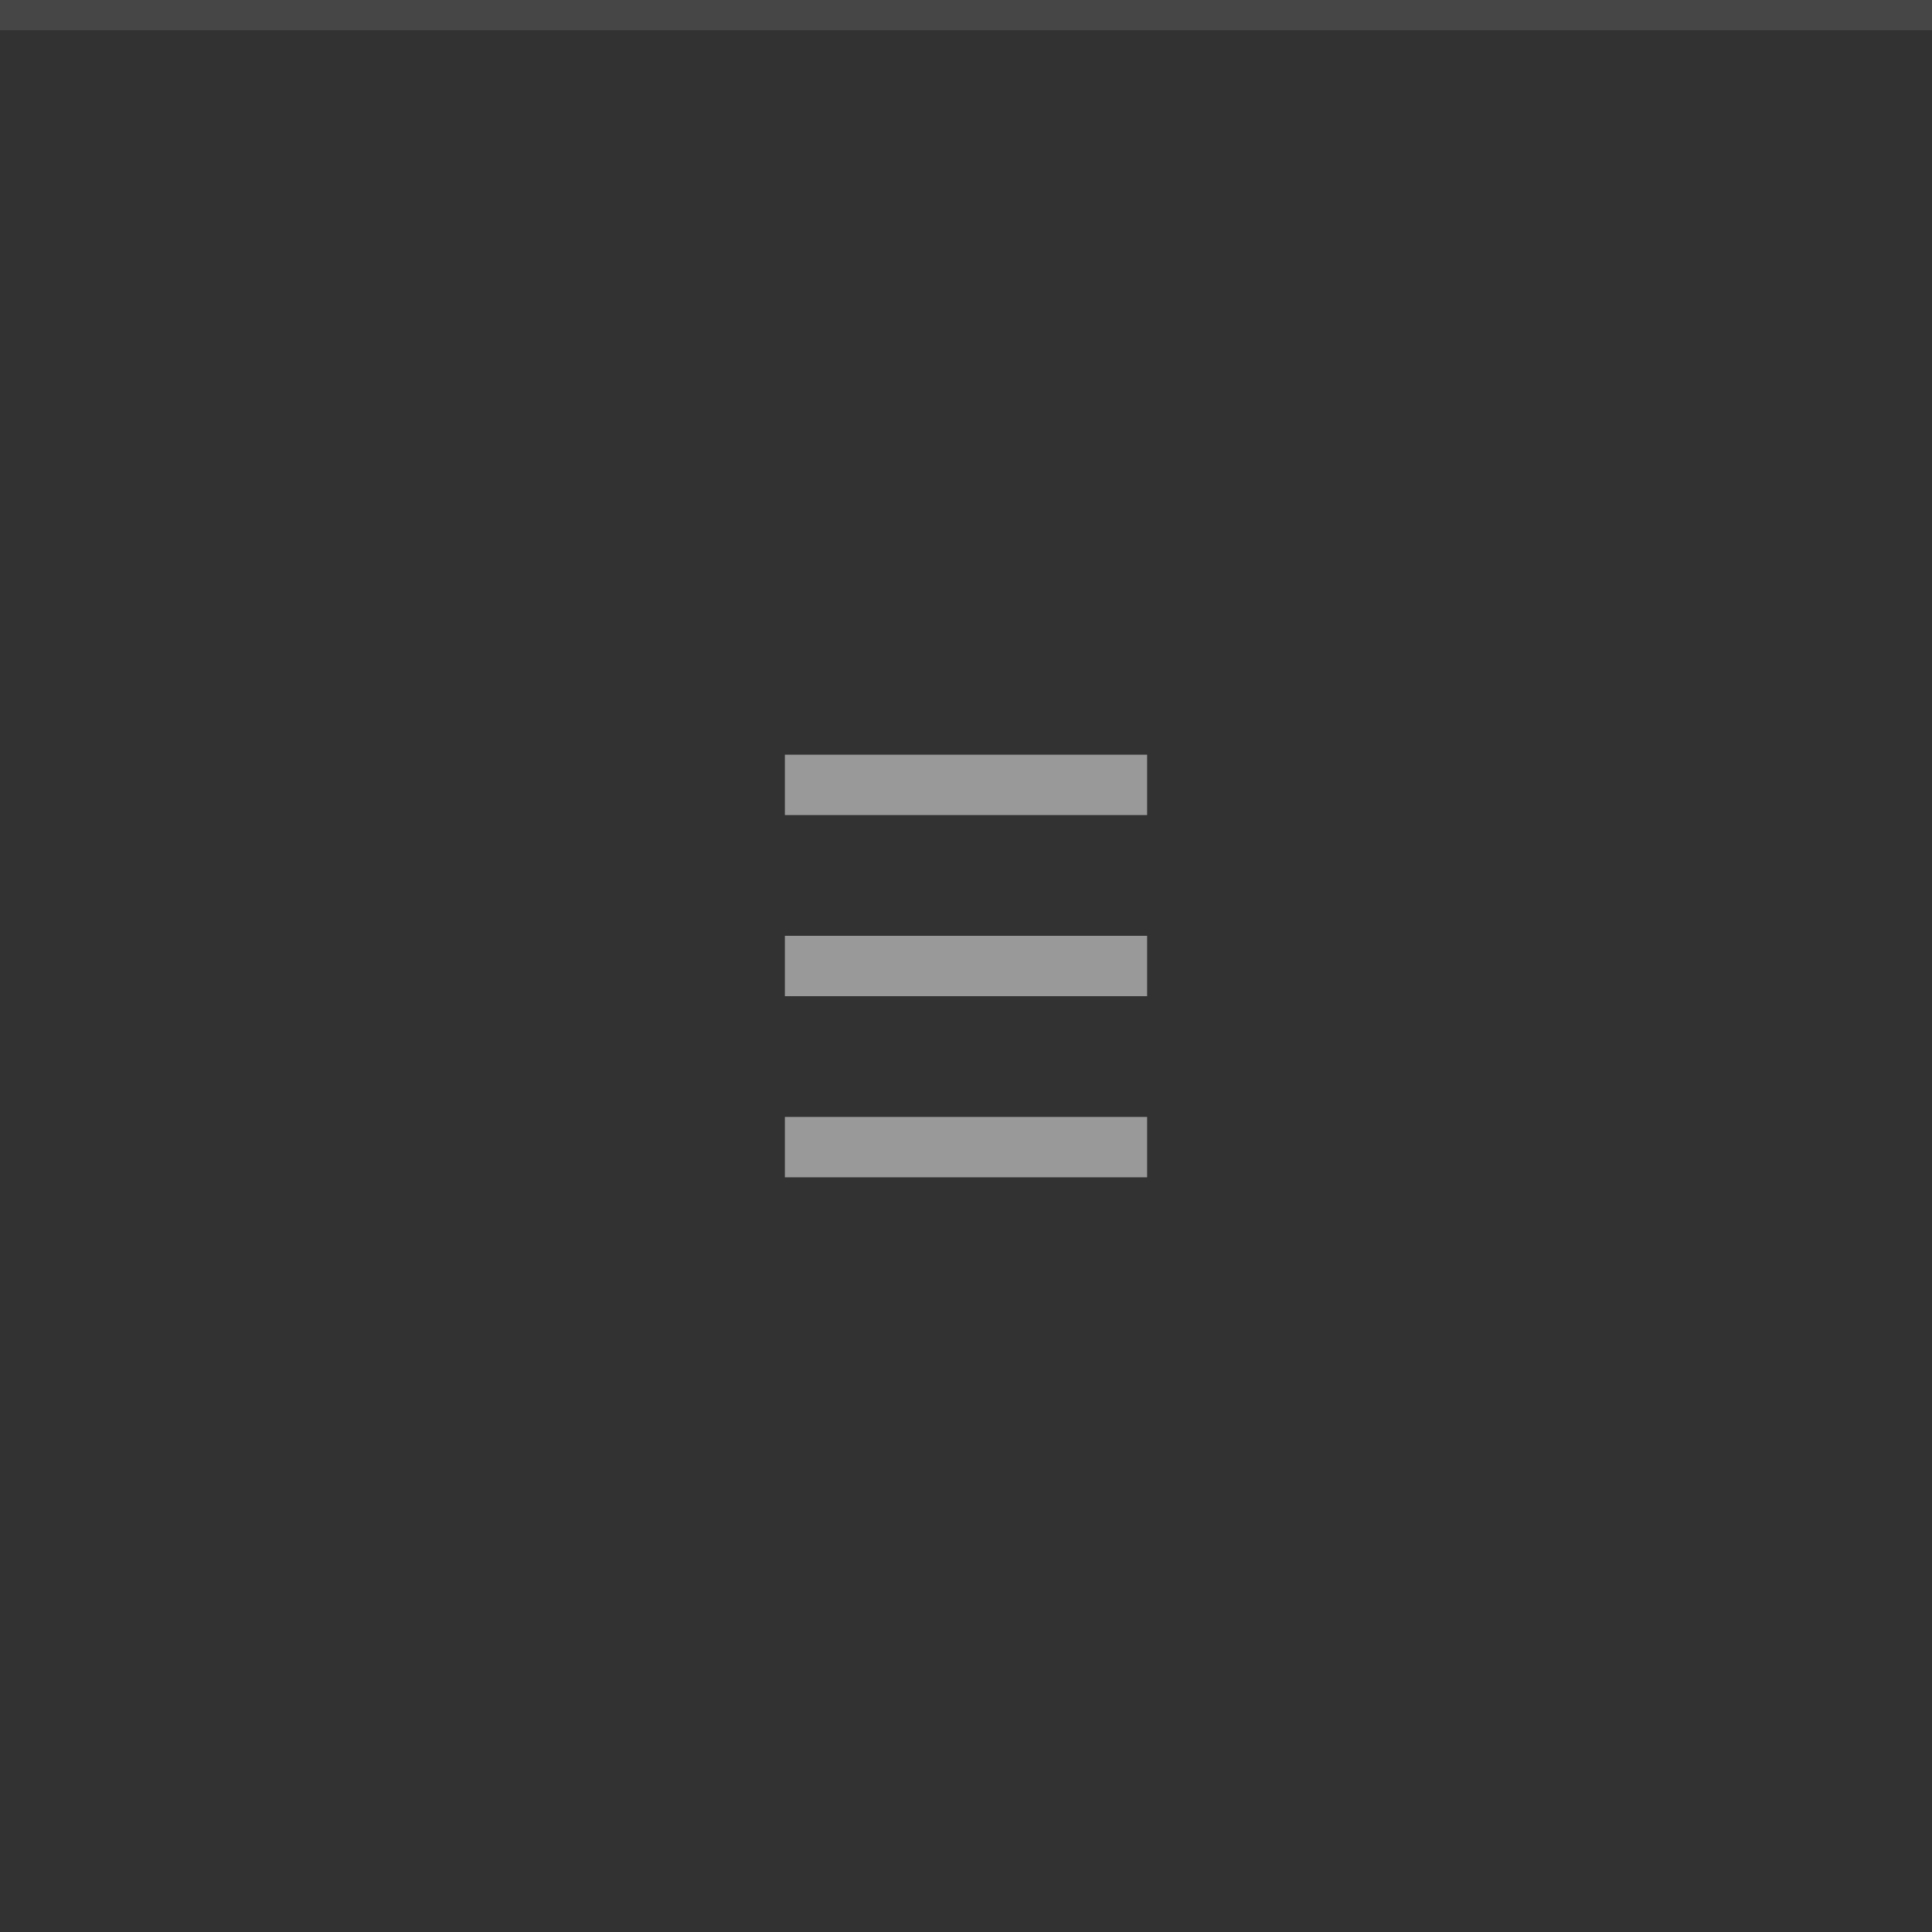
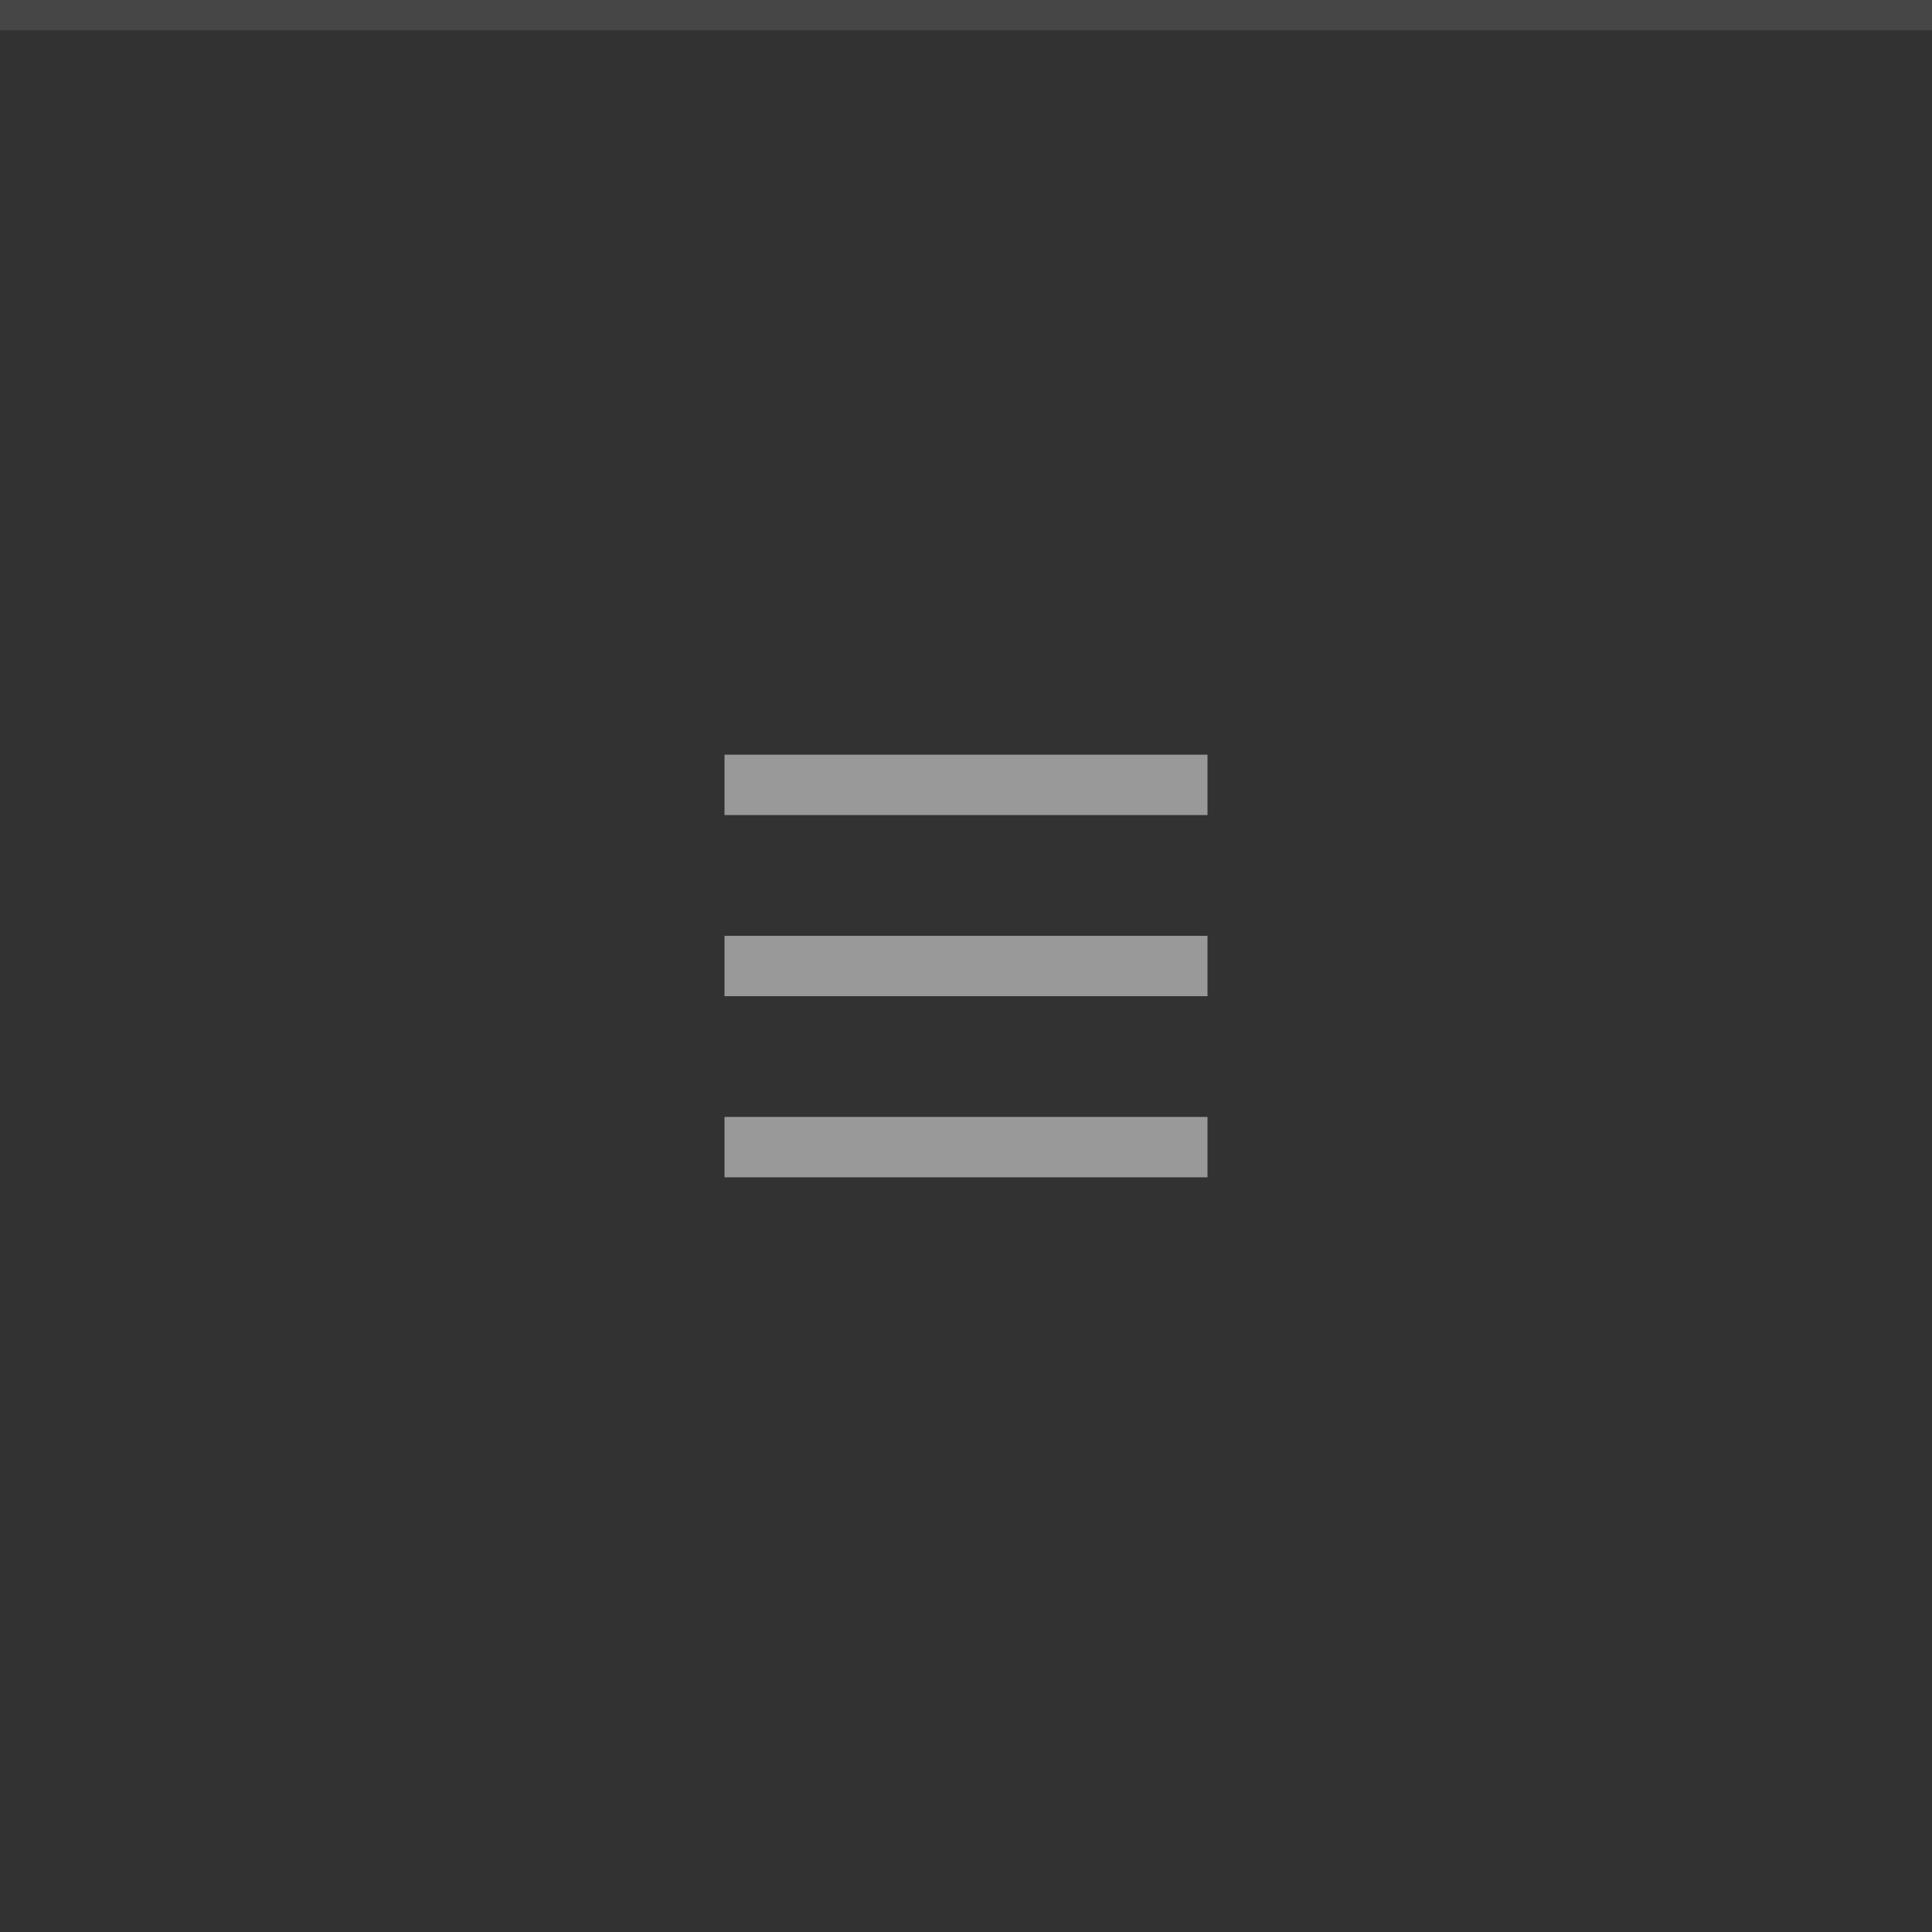
<svg xmlns="http://www.w3.org/2000/svg" width="64" height="64" viewBox="0 0 64 64">
  <rect width="64" height="64" fill="#323232" />
  <rect width="64" height="1" fill="#FFFFFF" fill-opacity="0.1" />
  <g transform="scale(2)" fill="#FFFFFF" opacity="0.5">
    <circle cx="16" cy="16" r="12" opacity="0" />
-     <path d="M13 13H19M13 16H19M13 19H19" fill="none" stroke="#FFFFFF" stroke-width="1" />
+     <path d="M12 13H20M12 16H20M12 19H20" fill="none" stroke="#FFFFFF" stroke-width="1" />
  </g>
</svg>
